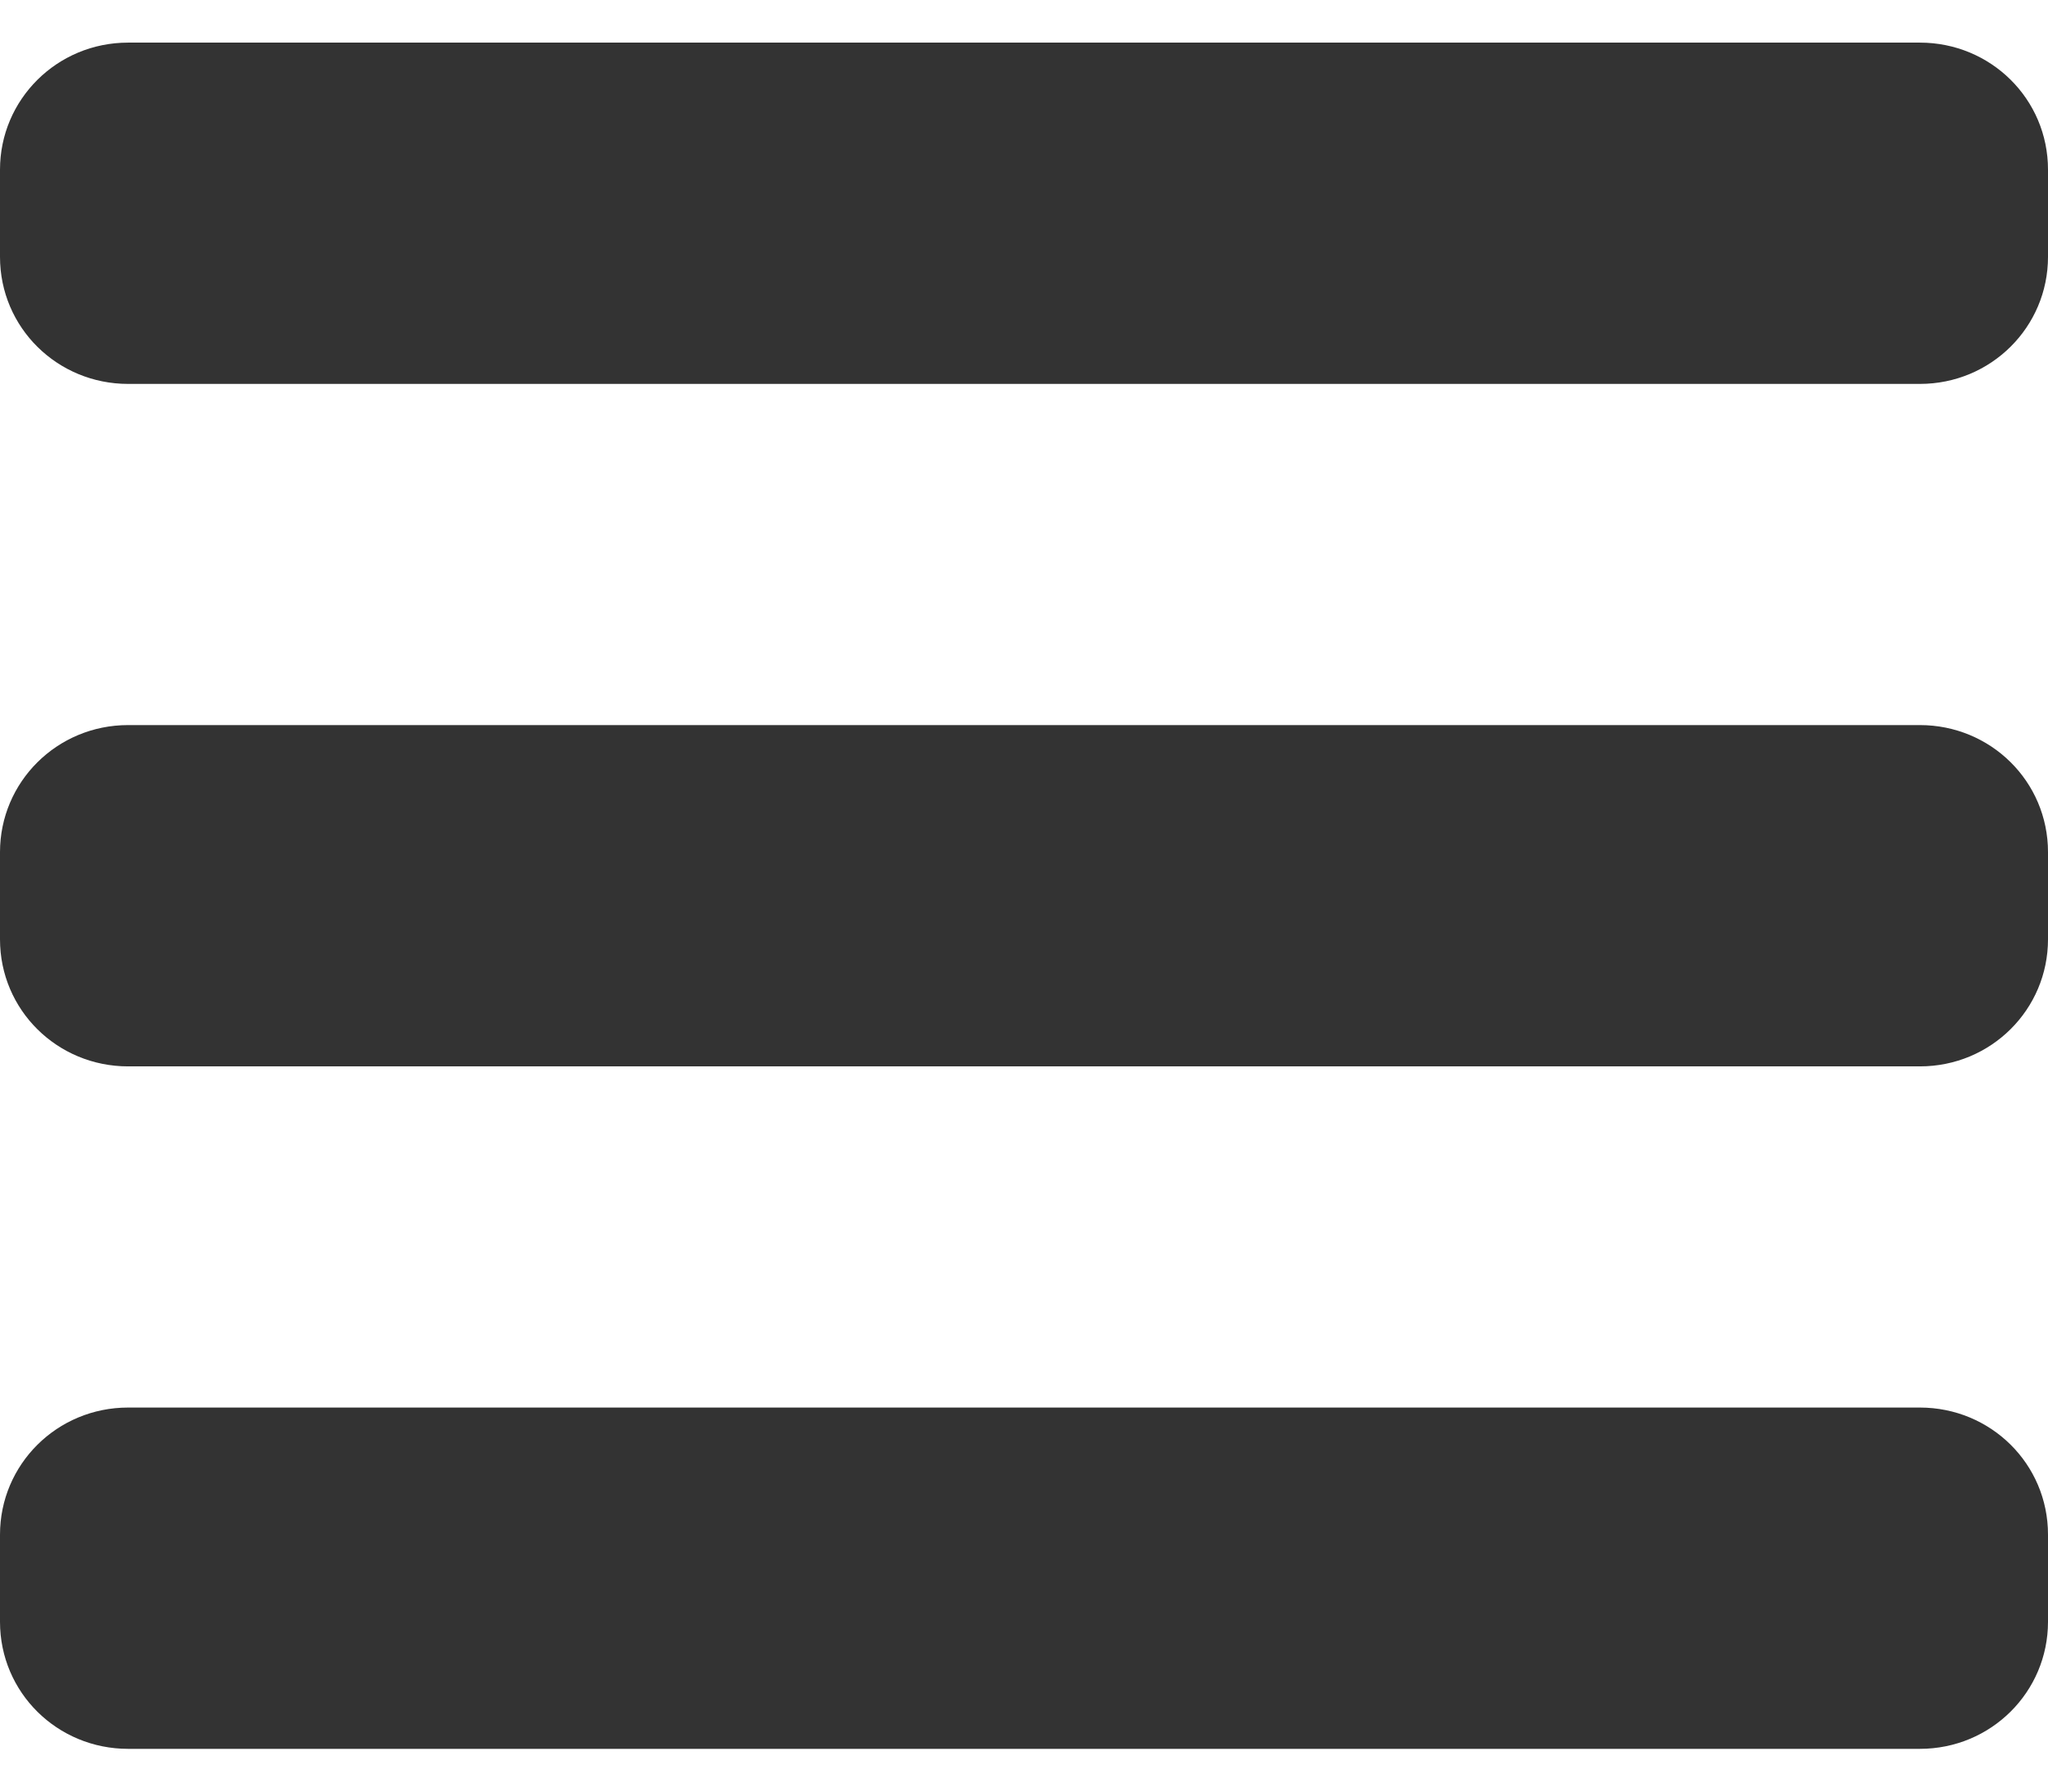
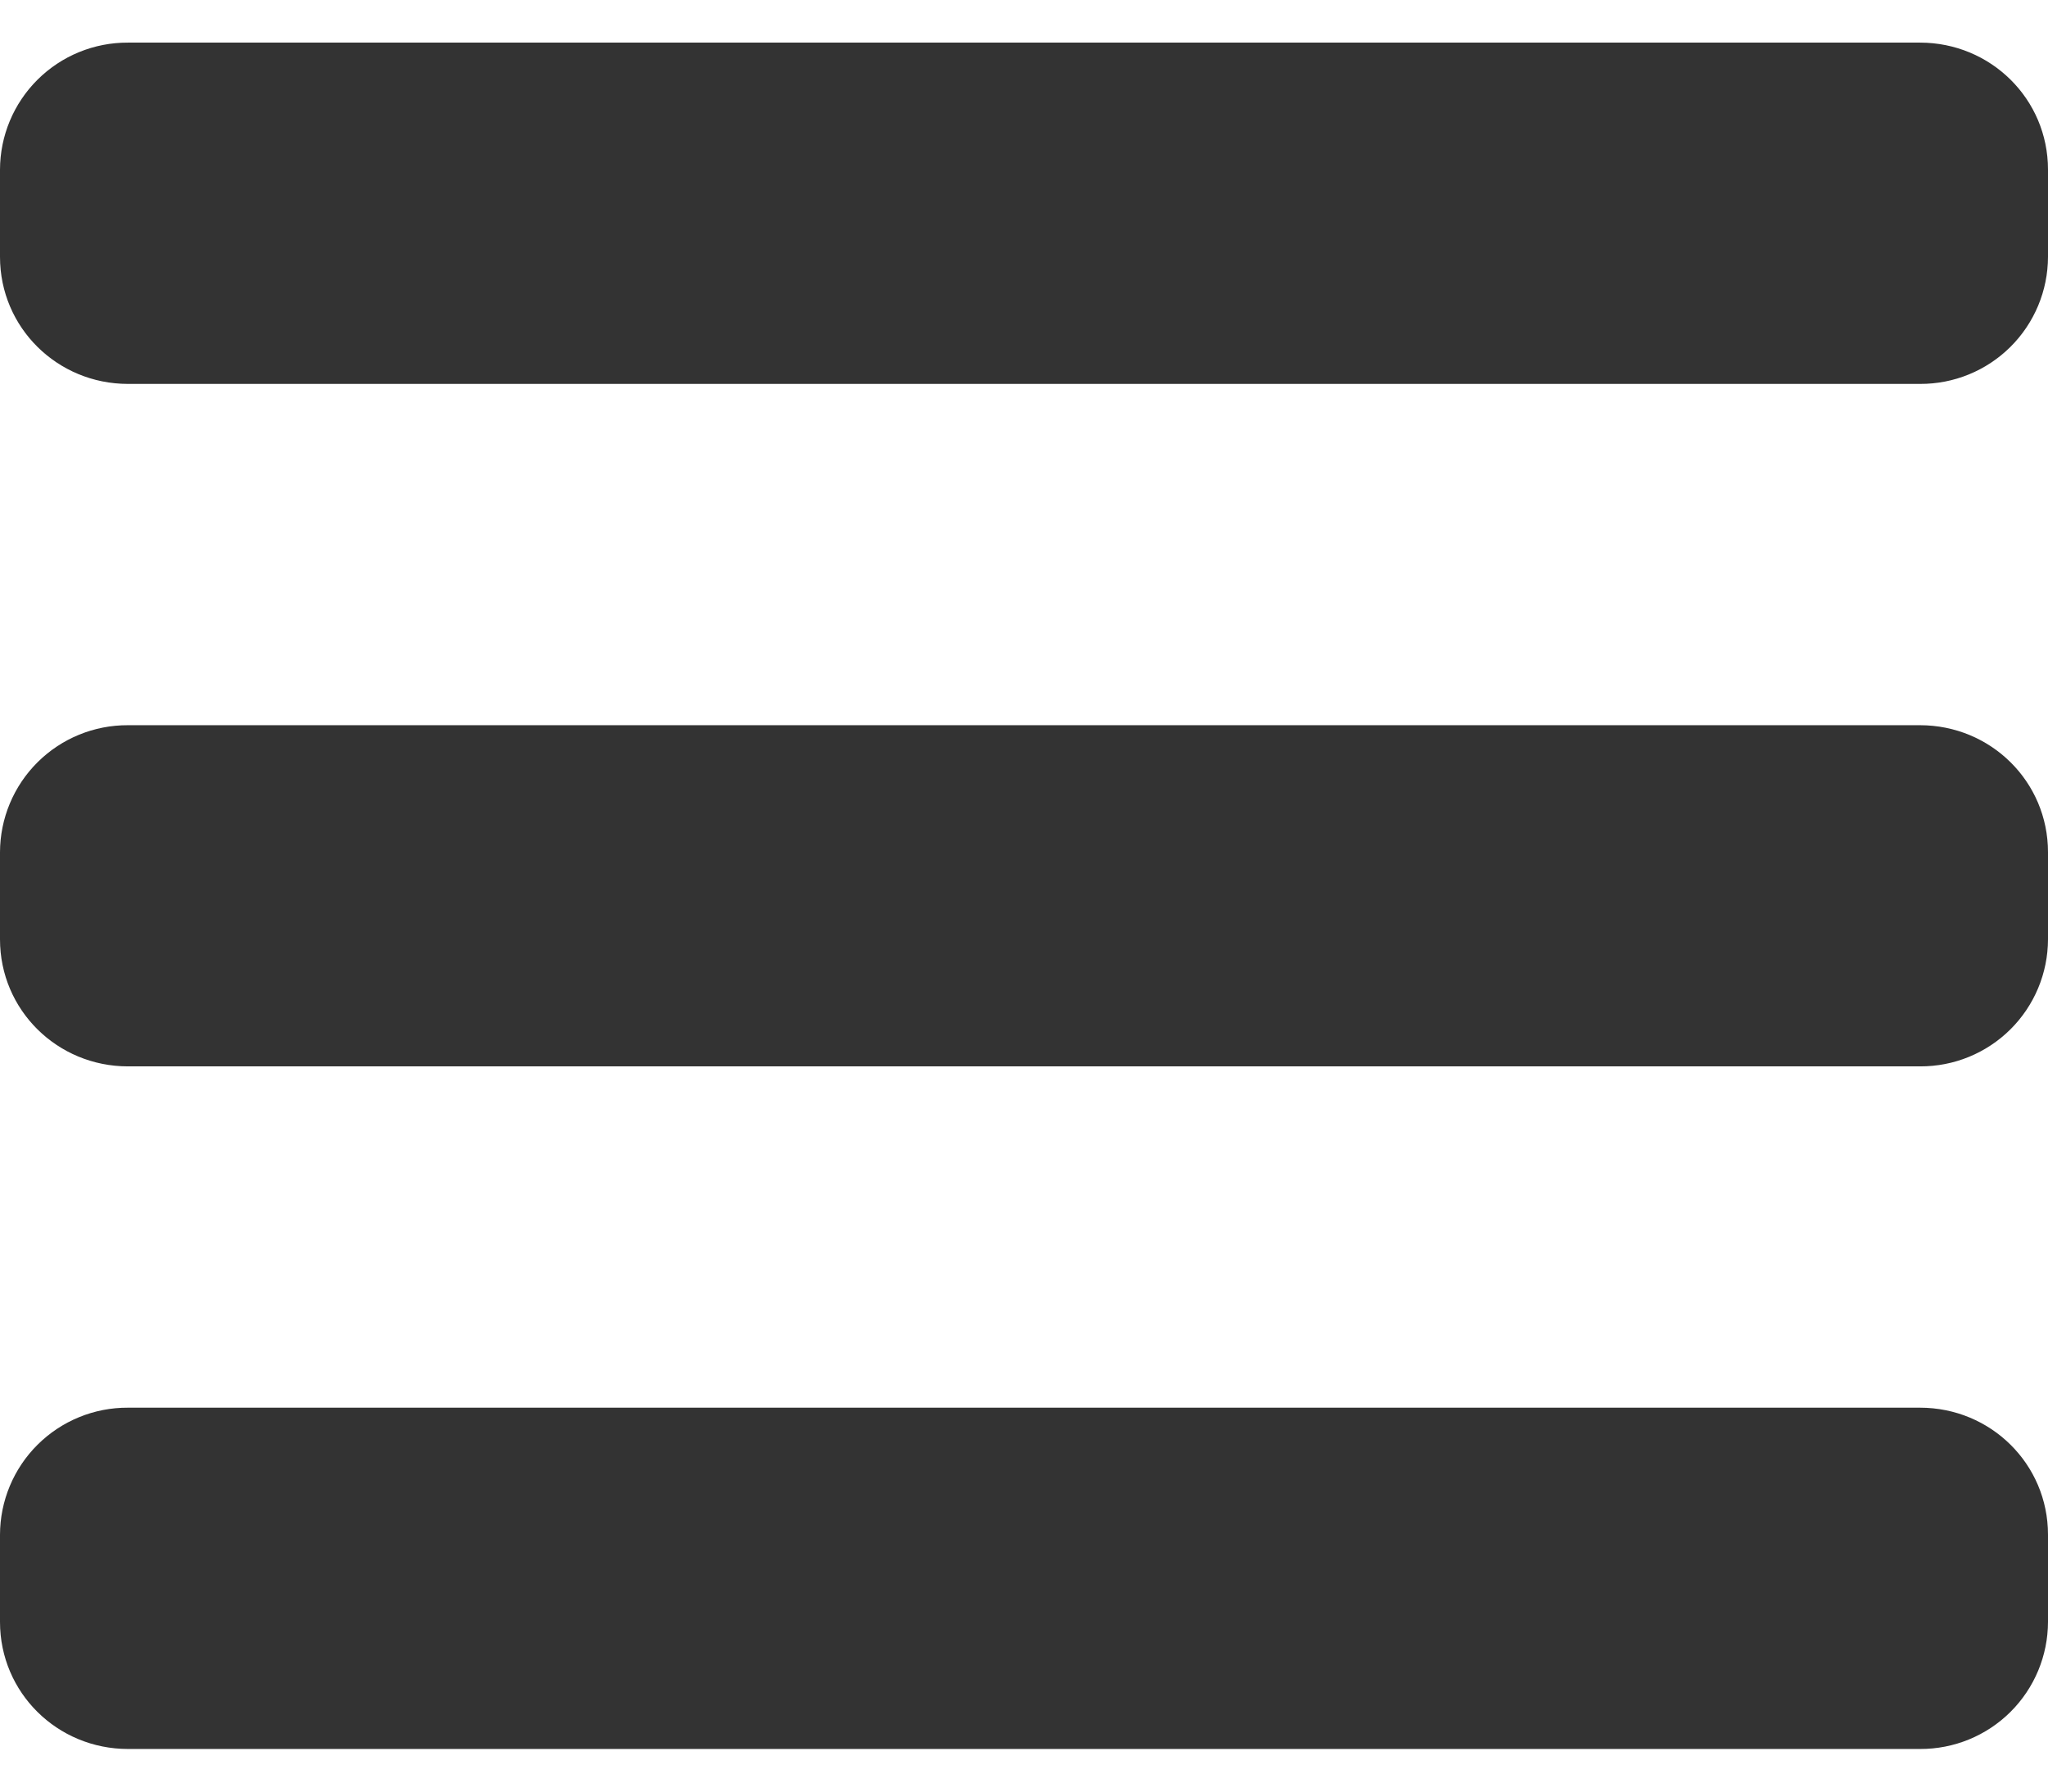
- <svg xmlns="http://www.w3.org/2000/svg" height="14" viewBox="0 0 16 14" width="16">
-   <path d="m0 3.326c0-.548.445-.993 1.001-.993h13.998c.553 0 1.001.44 1.001.993v.681c0 .548-.445.993-1.001.993h-13.998c-.553 0-1.001-.44-1.001-.993zm0 5.333c0-.548.445-.993 1.001-.993h13.998c.553 0 1.001.44 1.001.993v.681c0 .548-.445.993-1.001.993h-13.998c-.553 0-1.001-.44-1.001-.993zm0 5.333c0-.548.445-.993 1.001-.993h13.998c.553 0 1.001.44 1.001.993v.681c0 .548-.445.993-1.001.993h-13.998c-.553 0-1.001-.44-1.001-.993z" fill="#333" fill-rule="evenodd" transform="translate(0 -2)" />
+ <svg xmlns="http://www.w3.org/2000/svg" xmlns:xlink="http://www.w3.org/1999/xlink" width="16" height="14">
+   <defs>
+     <path id="a" d="M0 3.326a.995.995 0 0 1 1-.993h14c.552 0 1 .44 1 .993v.681A.995.995 0 0 1 15 5H1c-.552 0-1-.44-1-.993v-.68ZM0 8.66a.995.995 0 0 1 1-.993h14c.552 0 1 .44 1 .993v.68a.995.995 0 0 1-1 .993H1c-.552 0-1-.44-1-.993v-.68Zm0 5.333A.995.995 0 0 1 1 13h14c.552 0 1 .44 1 .993v.68a.995.995 0 0 1-1 .994H1c-.552 0-1-.44-1-.993v-.681Z" />
+   </defs>
+   <use xlink:href="#a" fill="#333" fill-rule="evenodd" transform="translate(0 -2)" />
</svg>
